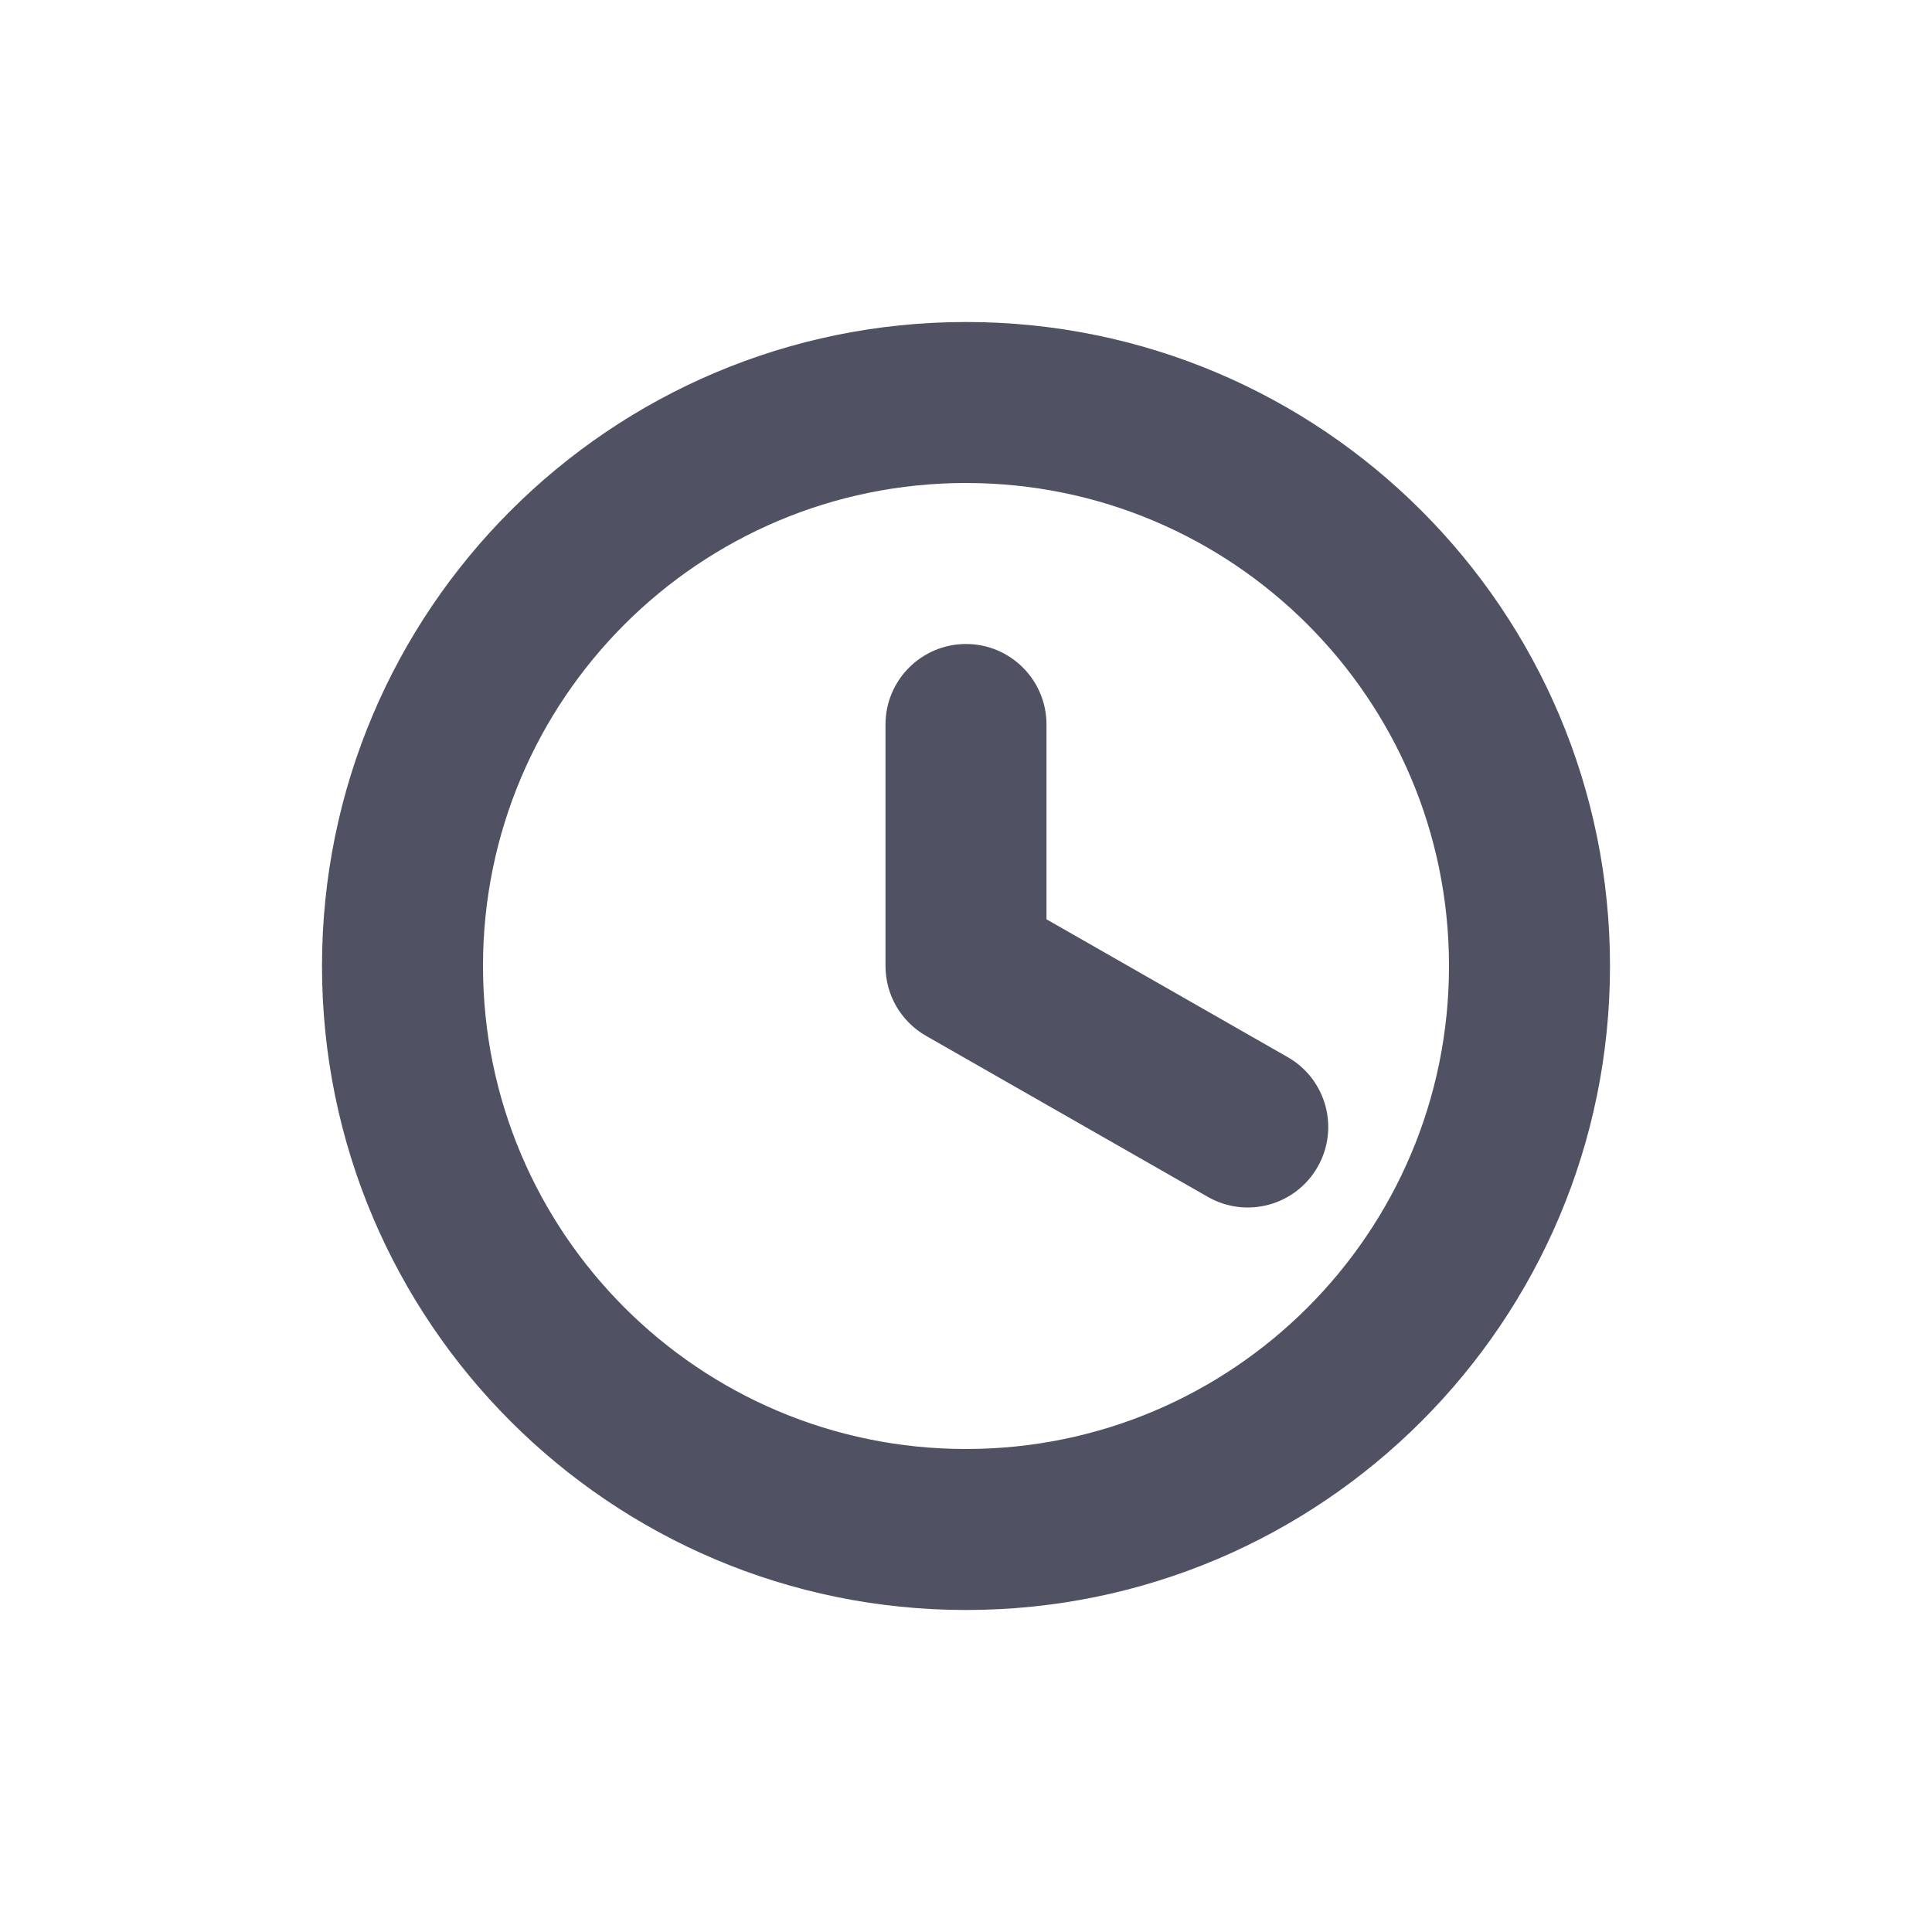
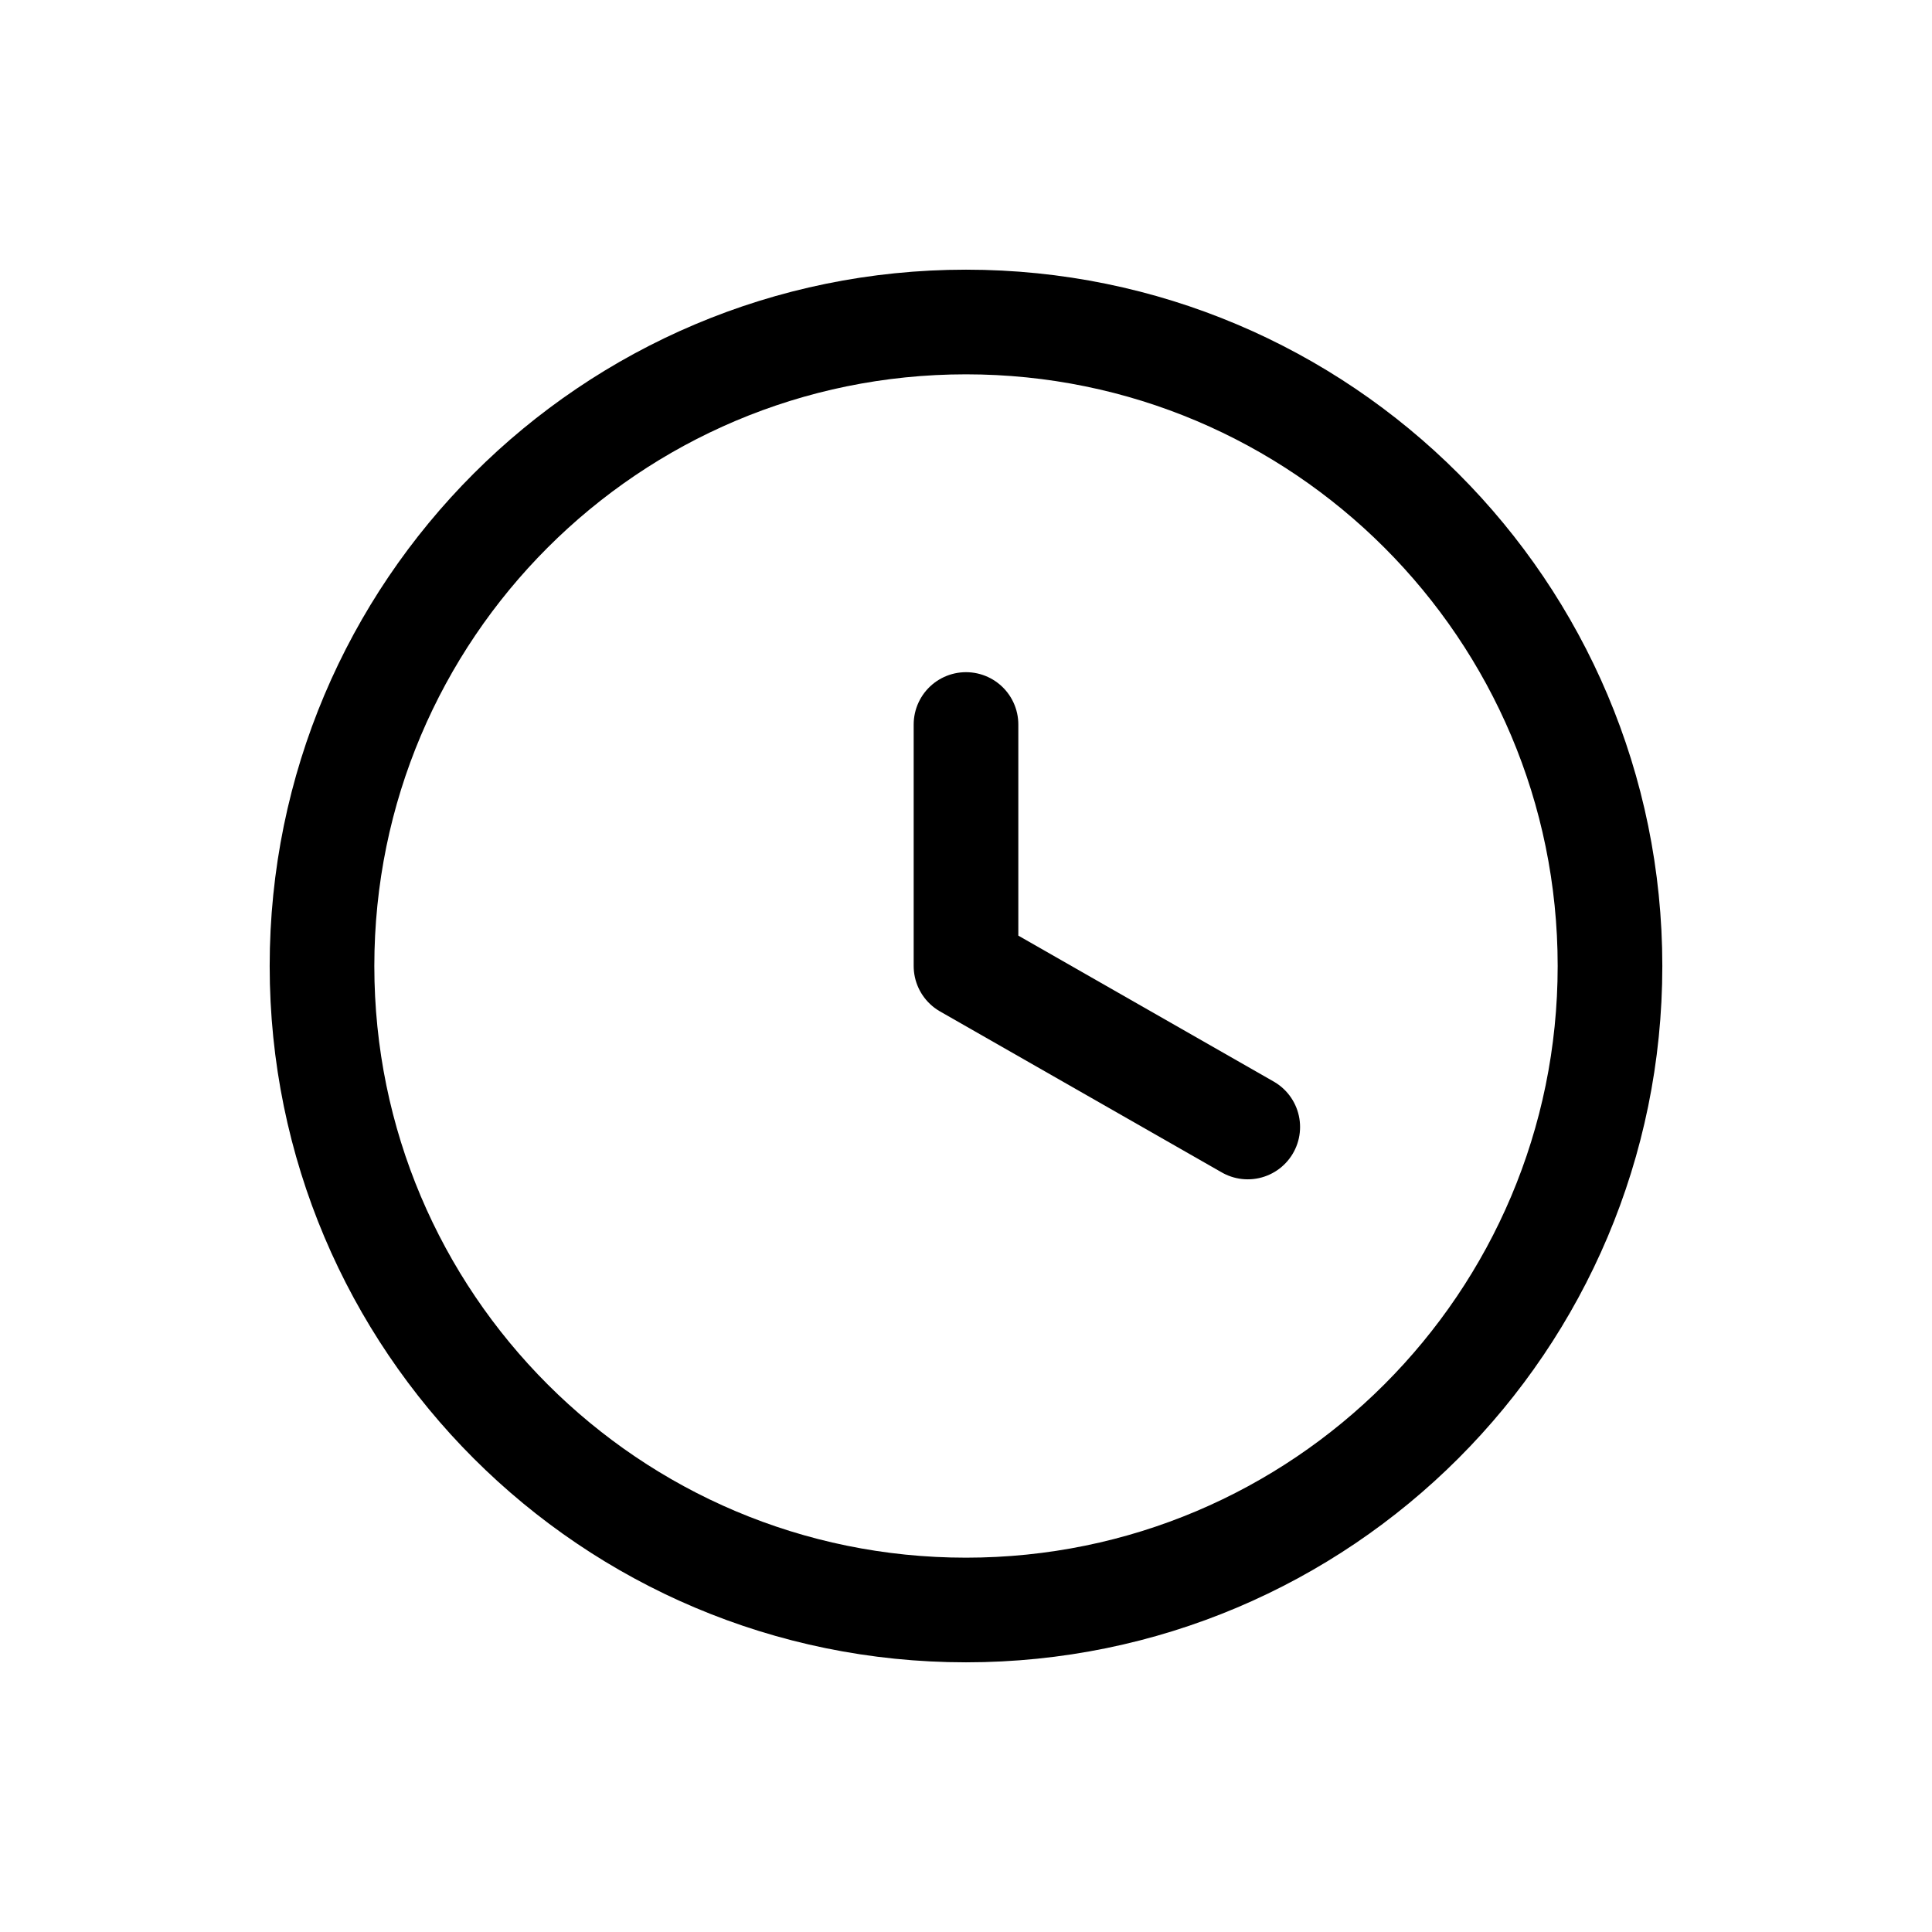
<svg xmlns="http://www.w3.org/2000/svg" width="24" height="24" viewBox="0 0 24 24" fill="none">
-   <path d="M12 18C8.686 18 6 15.314 6 12C6 8.686 8.686 6 12 6C15.314 6 18 8.686 18 12C18 15.314 15.314 18 12 18ZM12 20C16.418 20 20 16.418 20 12C20 7.582 16.418 4 12 4C7.582 4 4 7.582 4 12C4 16.418 7.582 20 12 20Z" fill="#515164" />
-   <path d="M12 8C12.552 8 13 8.448 13 9V11.42L15.996 13.132C16.476 13.406 16.642 14.017 16.368 14.496C16.094 14.976 15.483 15.142 15.004 14.868L11.504 12.868C11.192 12.69 11 12.359 11 12V9C11 8.448 11.448 8 12 8Z" fill="#515164" />
+   <circle cx="12" cy="12" r="8" stroke="black" stroke-width="1.3" />
+   <path d="M12 9V12L15.5 14" stroke="black" stroke-width="1.3" stroke-linecap="round" stroke-linejoin="round" />
</svg>
